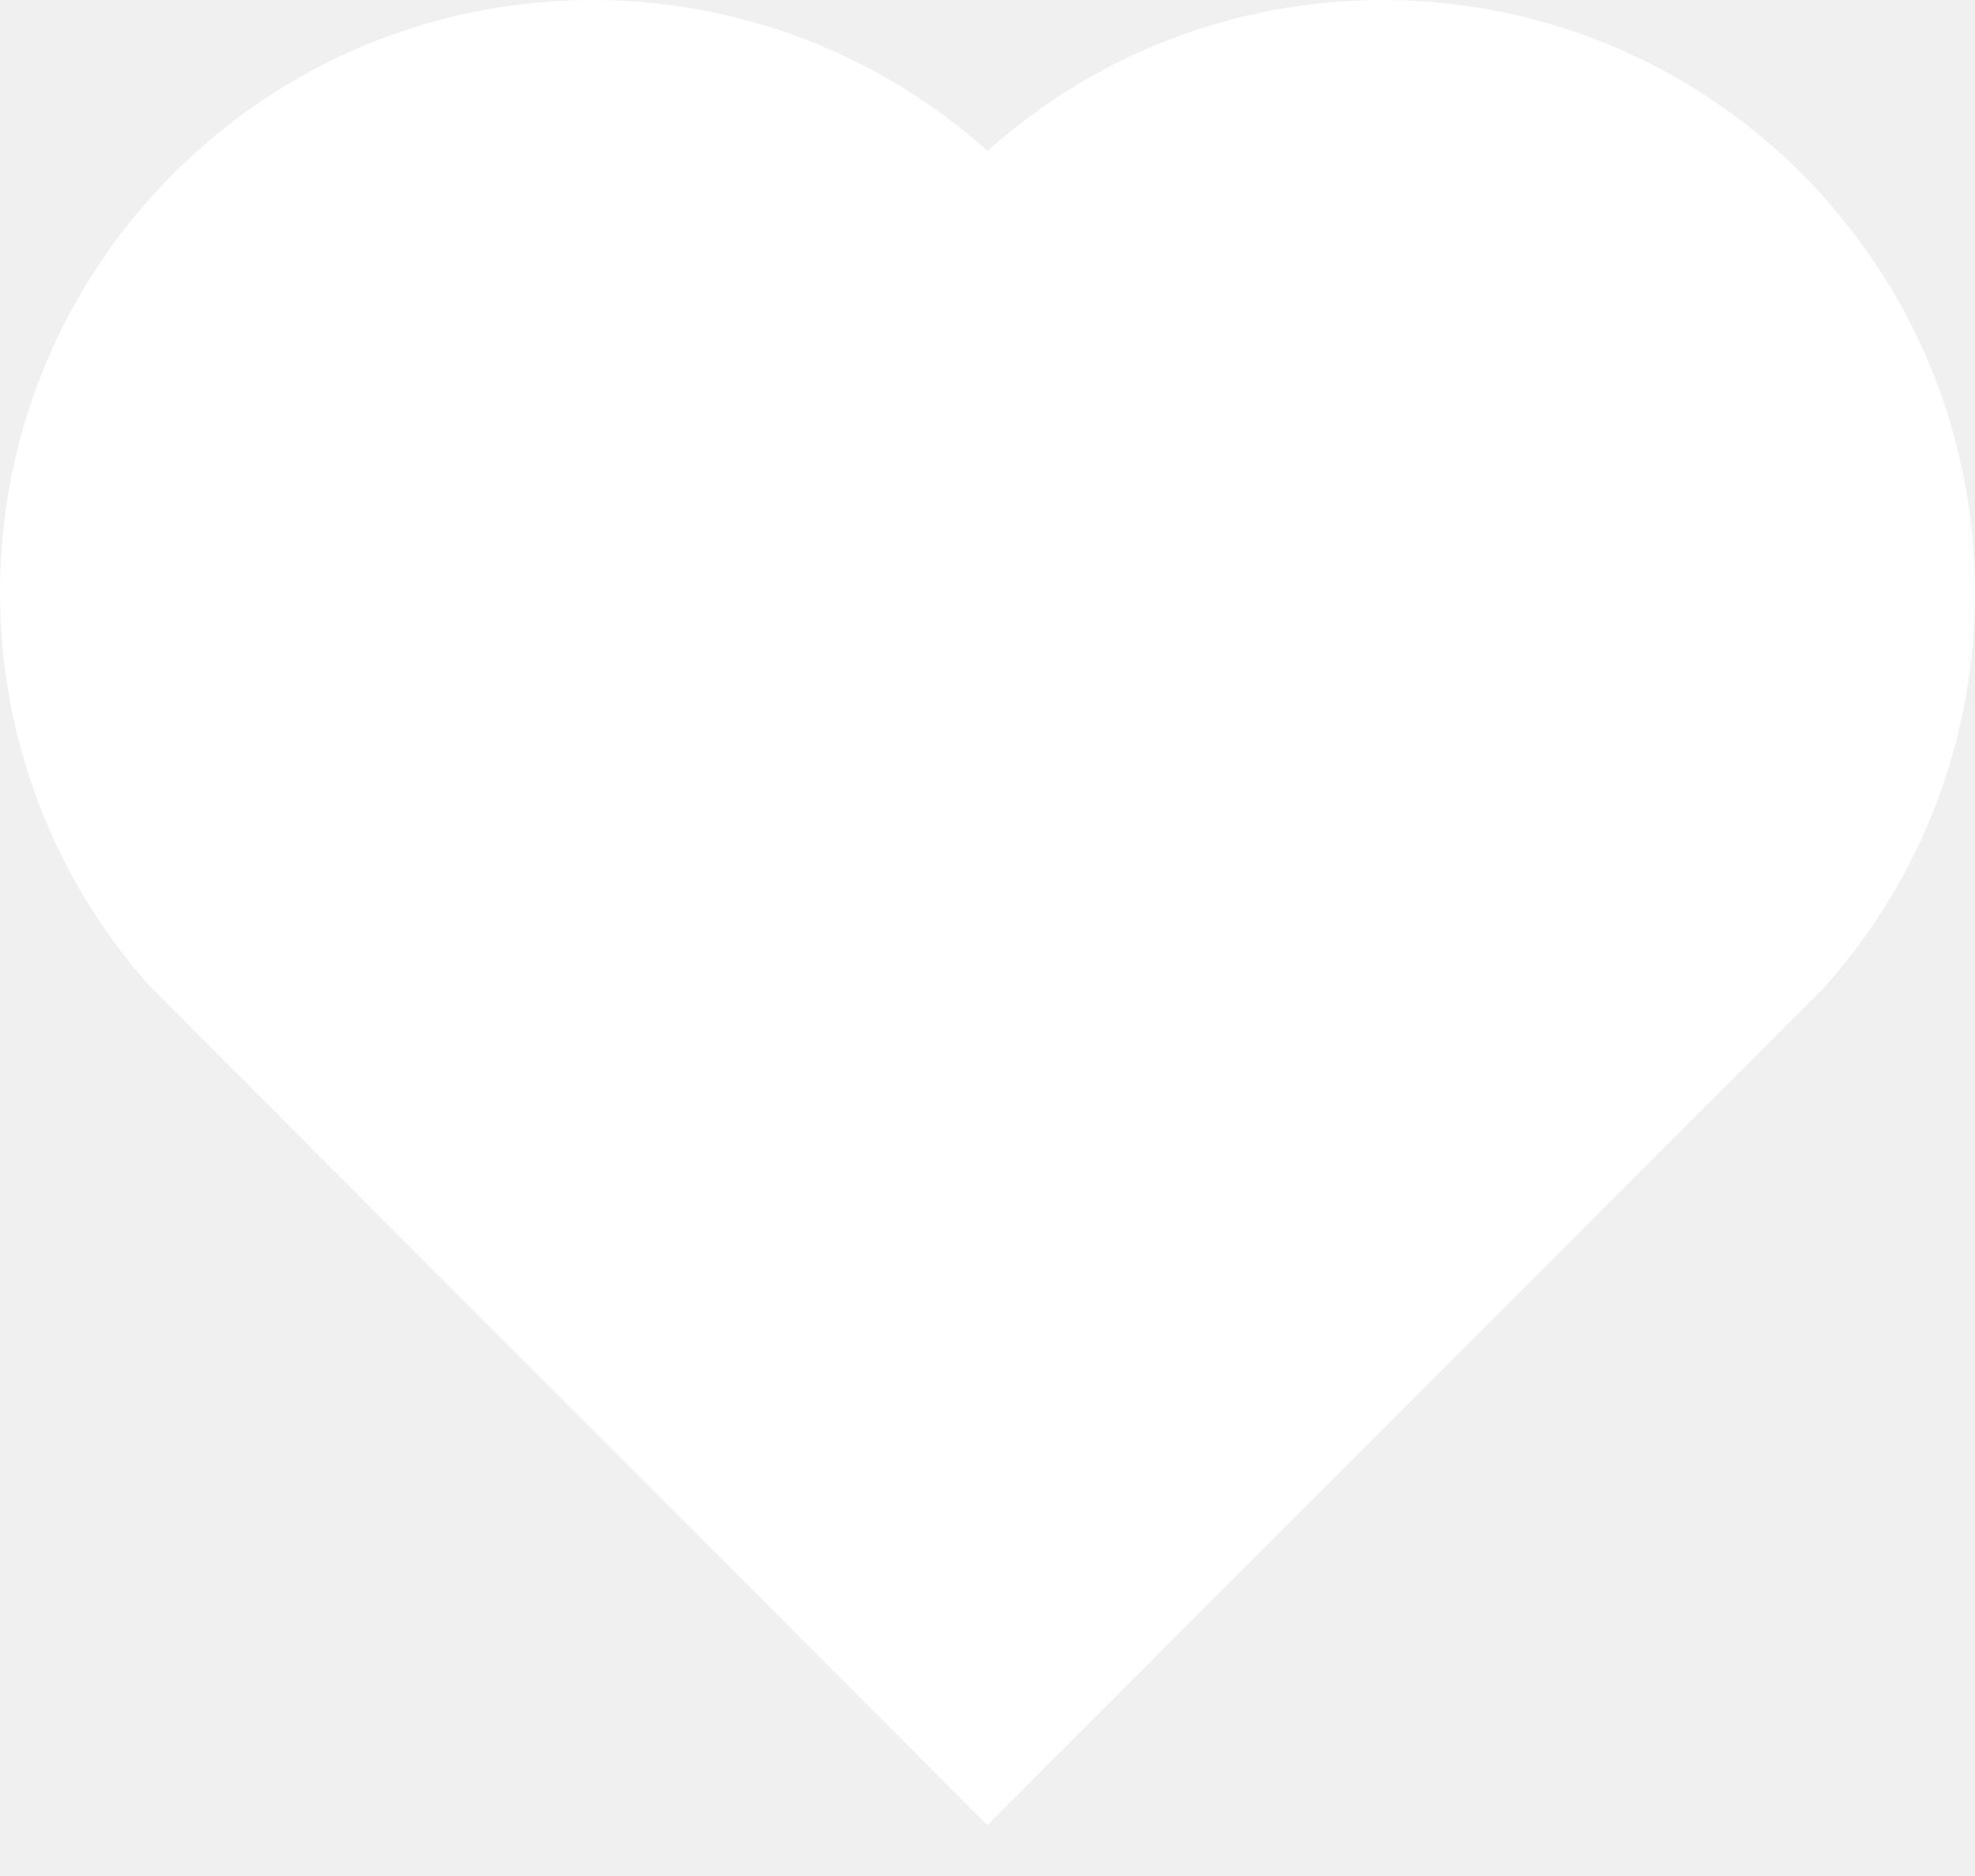
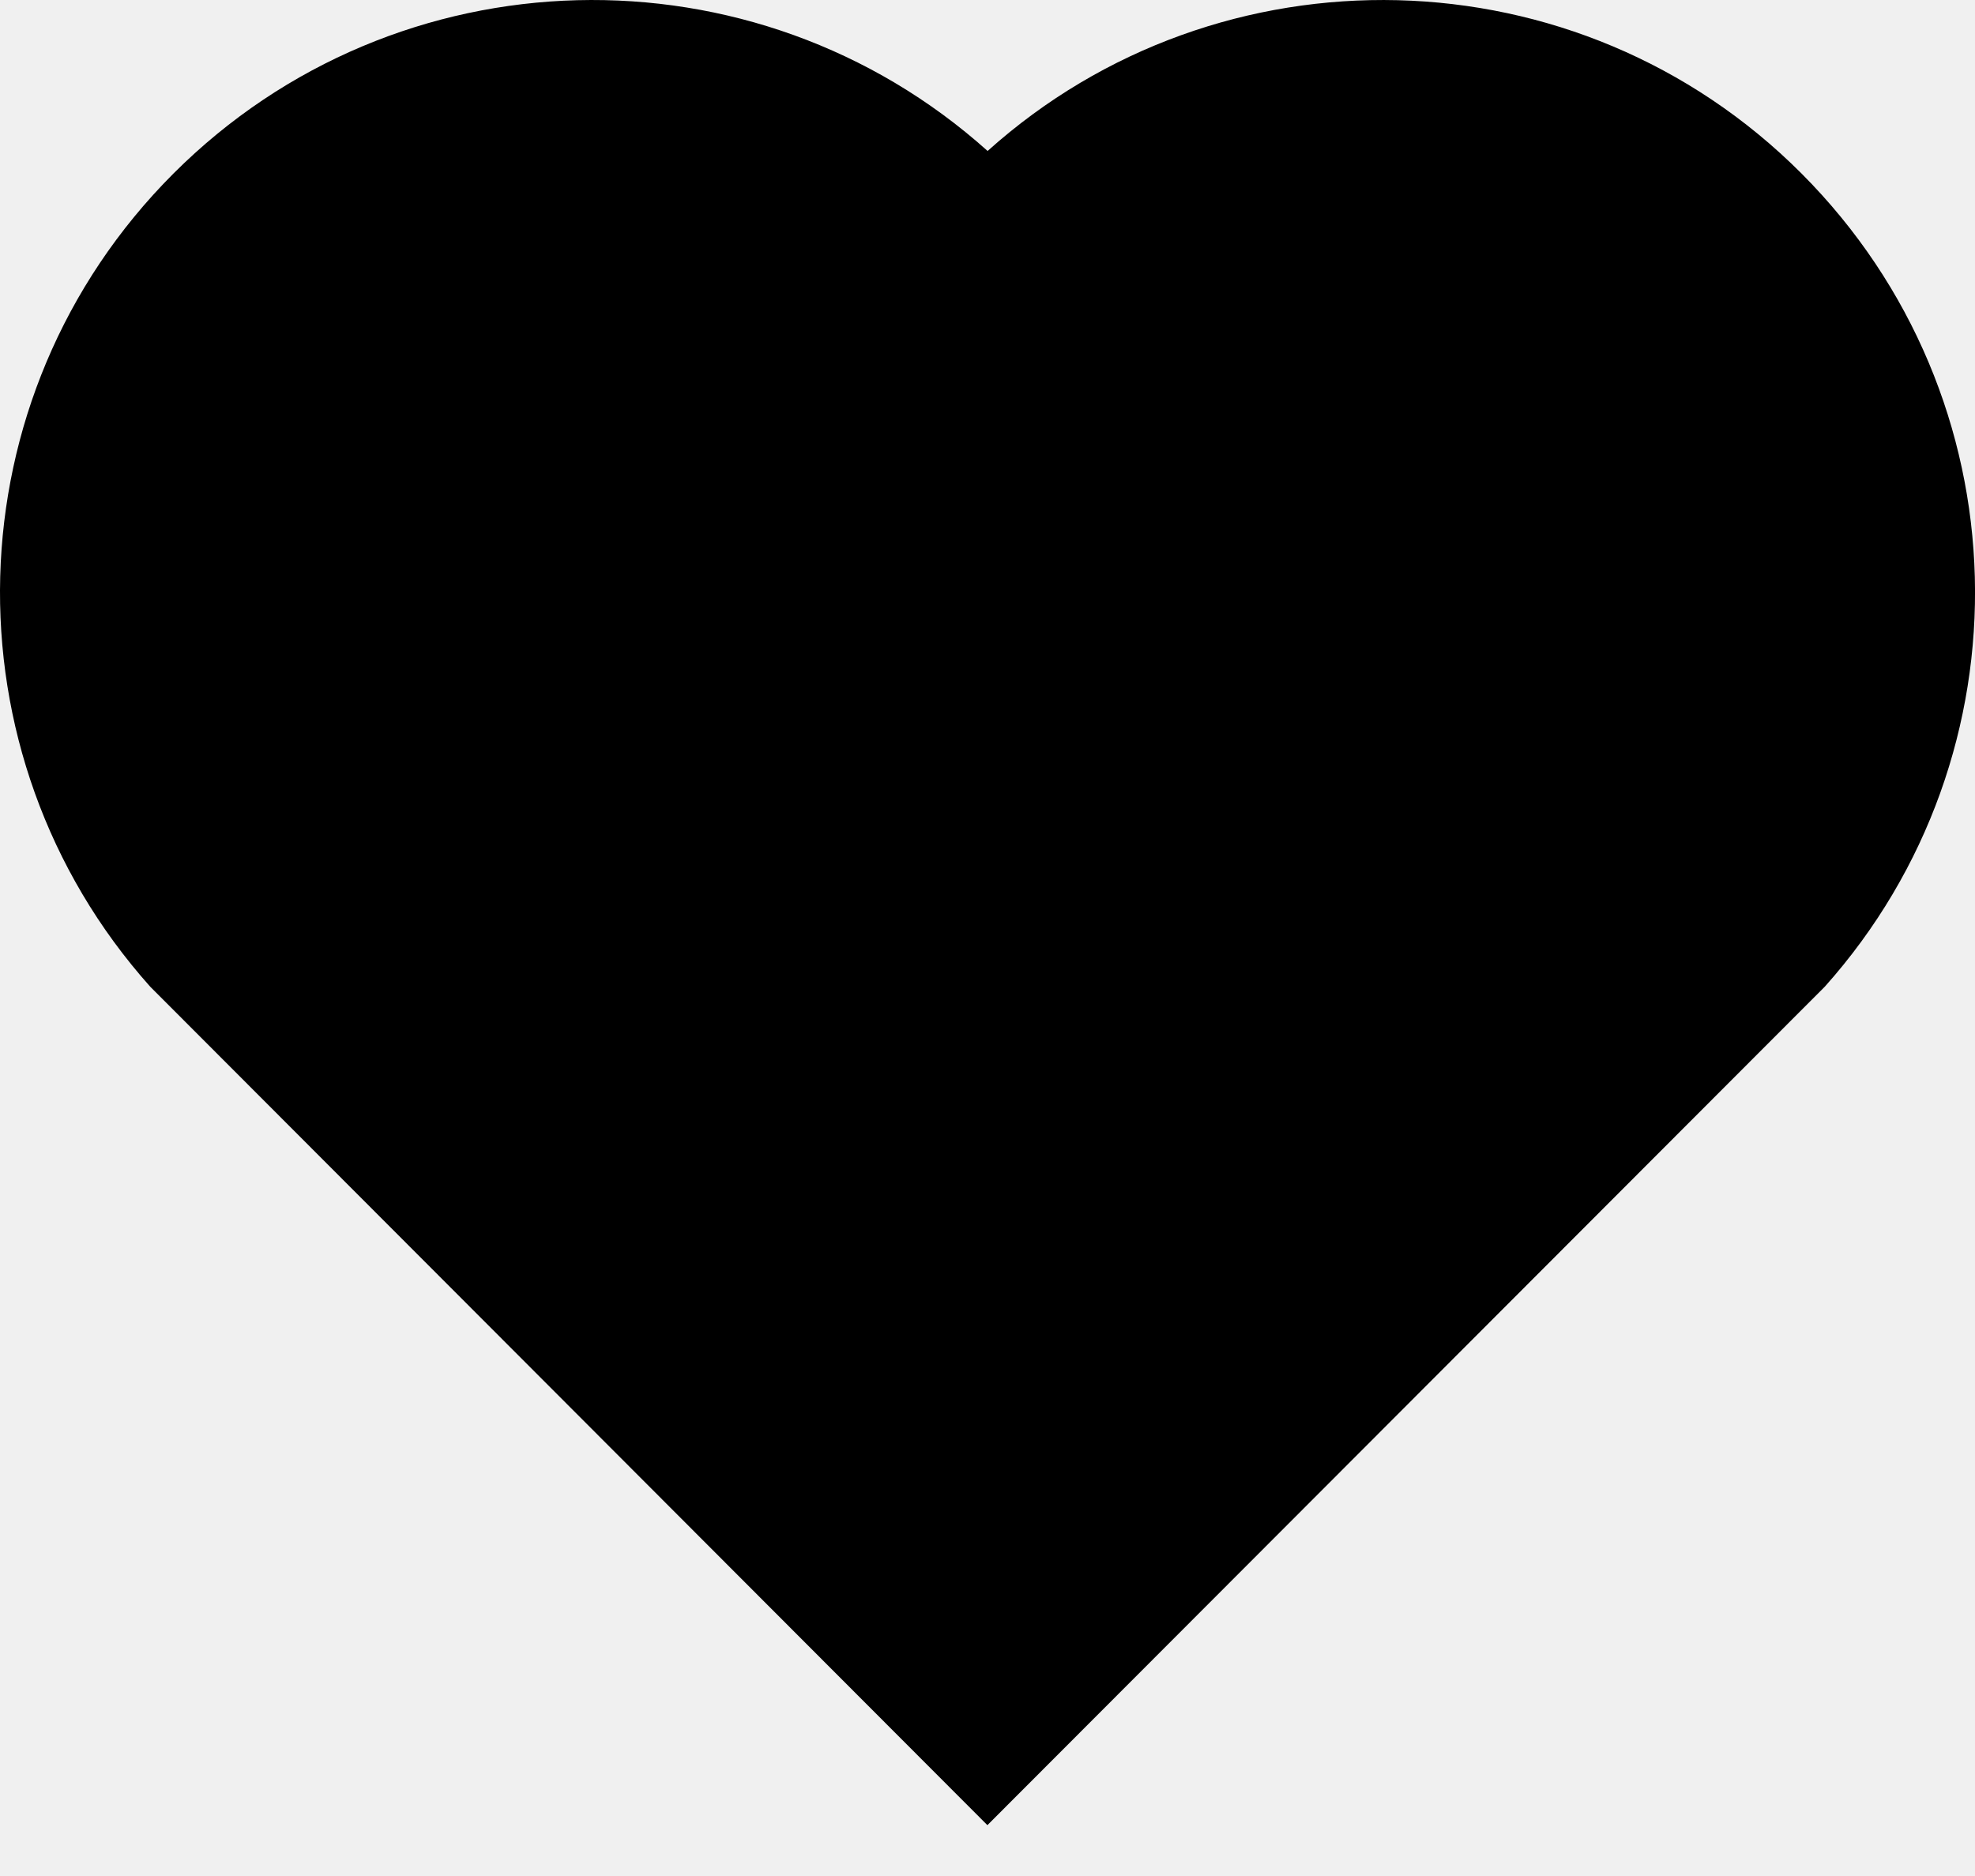
<svg xmlns="http://www.w3.org/2000/svg" width="20" height="19" viewBox="0 0 20 19" fill="none">
-   <path d="M10.001 1.529C12.35 -0.58 15.98 -0.51 18.243 1.757C20.505 4.025 20.583 7.637 18.479 9.993L9.999 18.485L1.521 9.993C-0.583 7.637 -0.504 4.019 1.757 1.757C4.022 -0.507 7.645 -0.583 10.001 1.529Z" fill="white" />
+   <path d="M10.001 1.529C12.35 -0.58 15.98 -0.51 18.243 1.757C20.505 4.025 20.583 7.637 18.479 9.993L9.999 18.485L1.521 9.993C-0.583 7.637 -0.504 4.019 1.757 1.757C4.022 -0.507 7.645 -0.583 10.001 1.529Z" fill="black" />
</svg>
